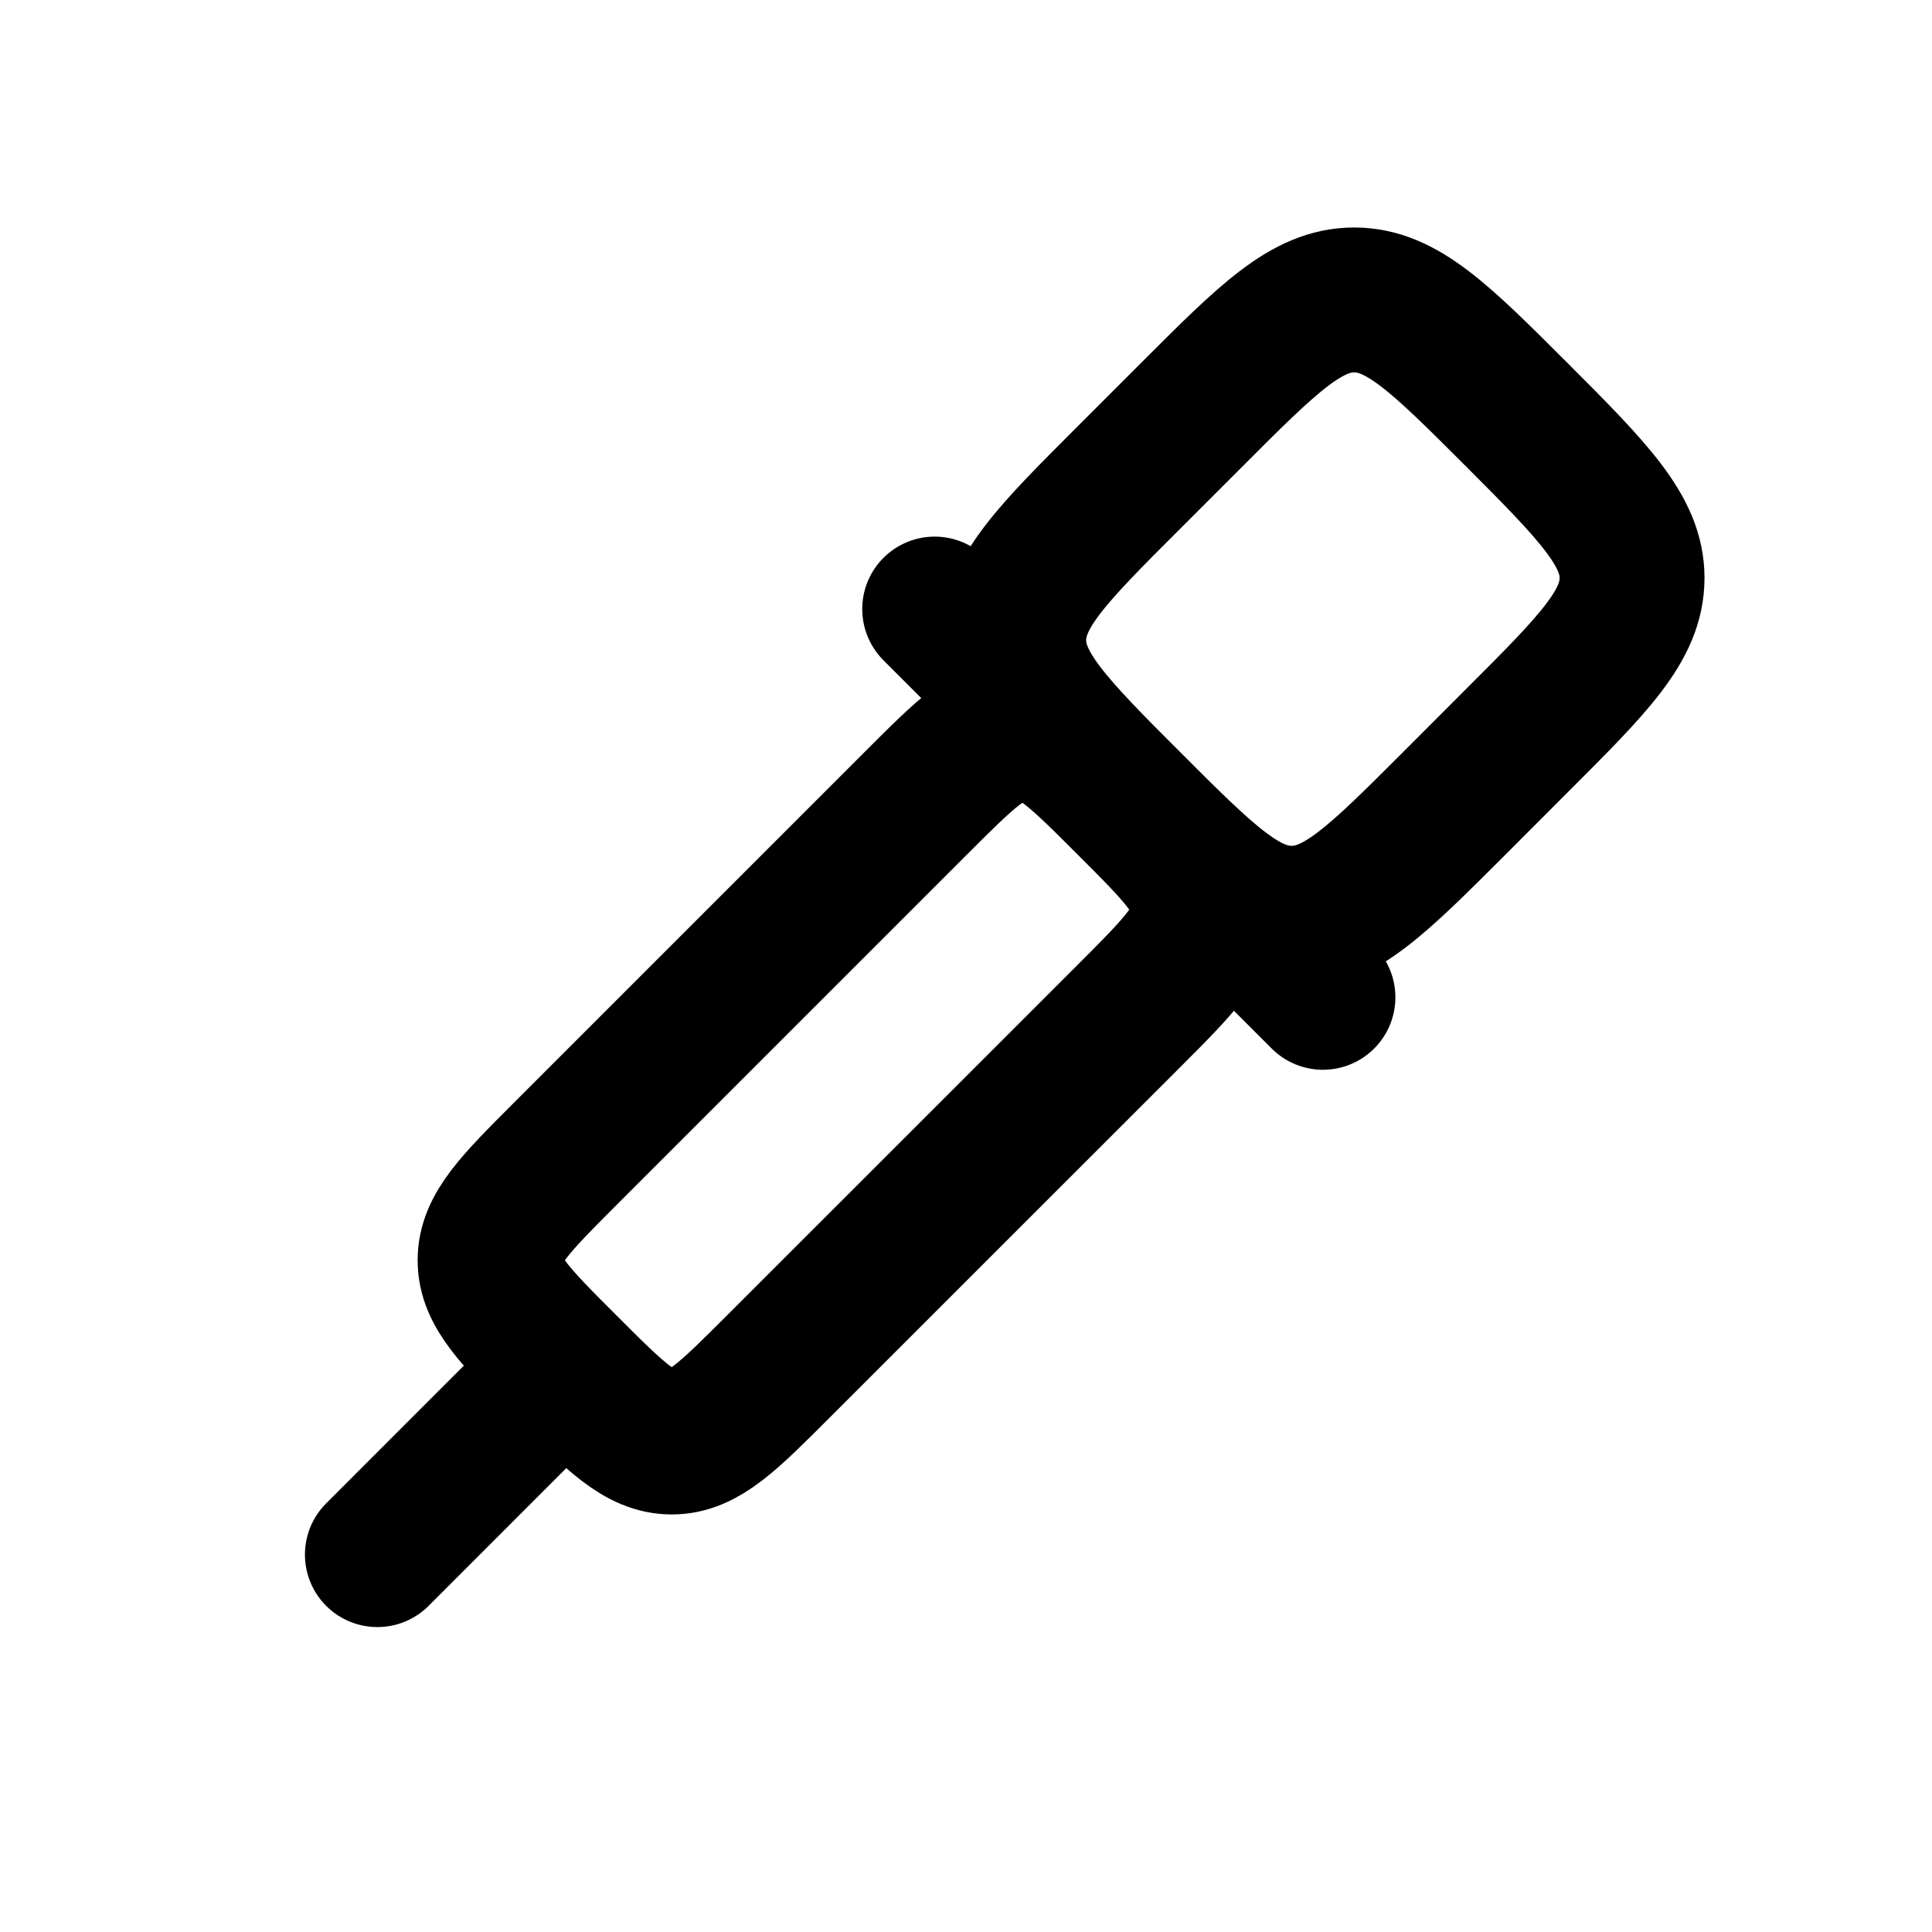
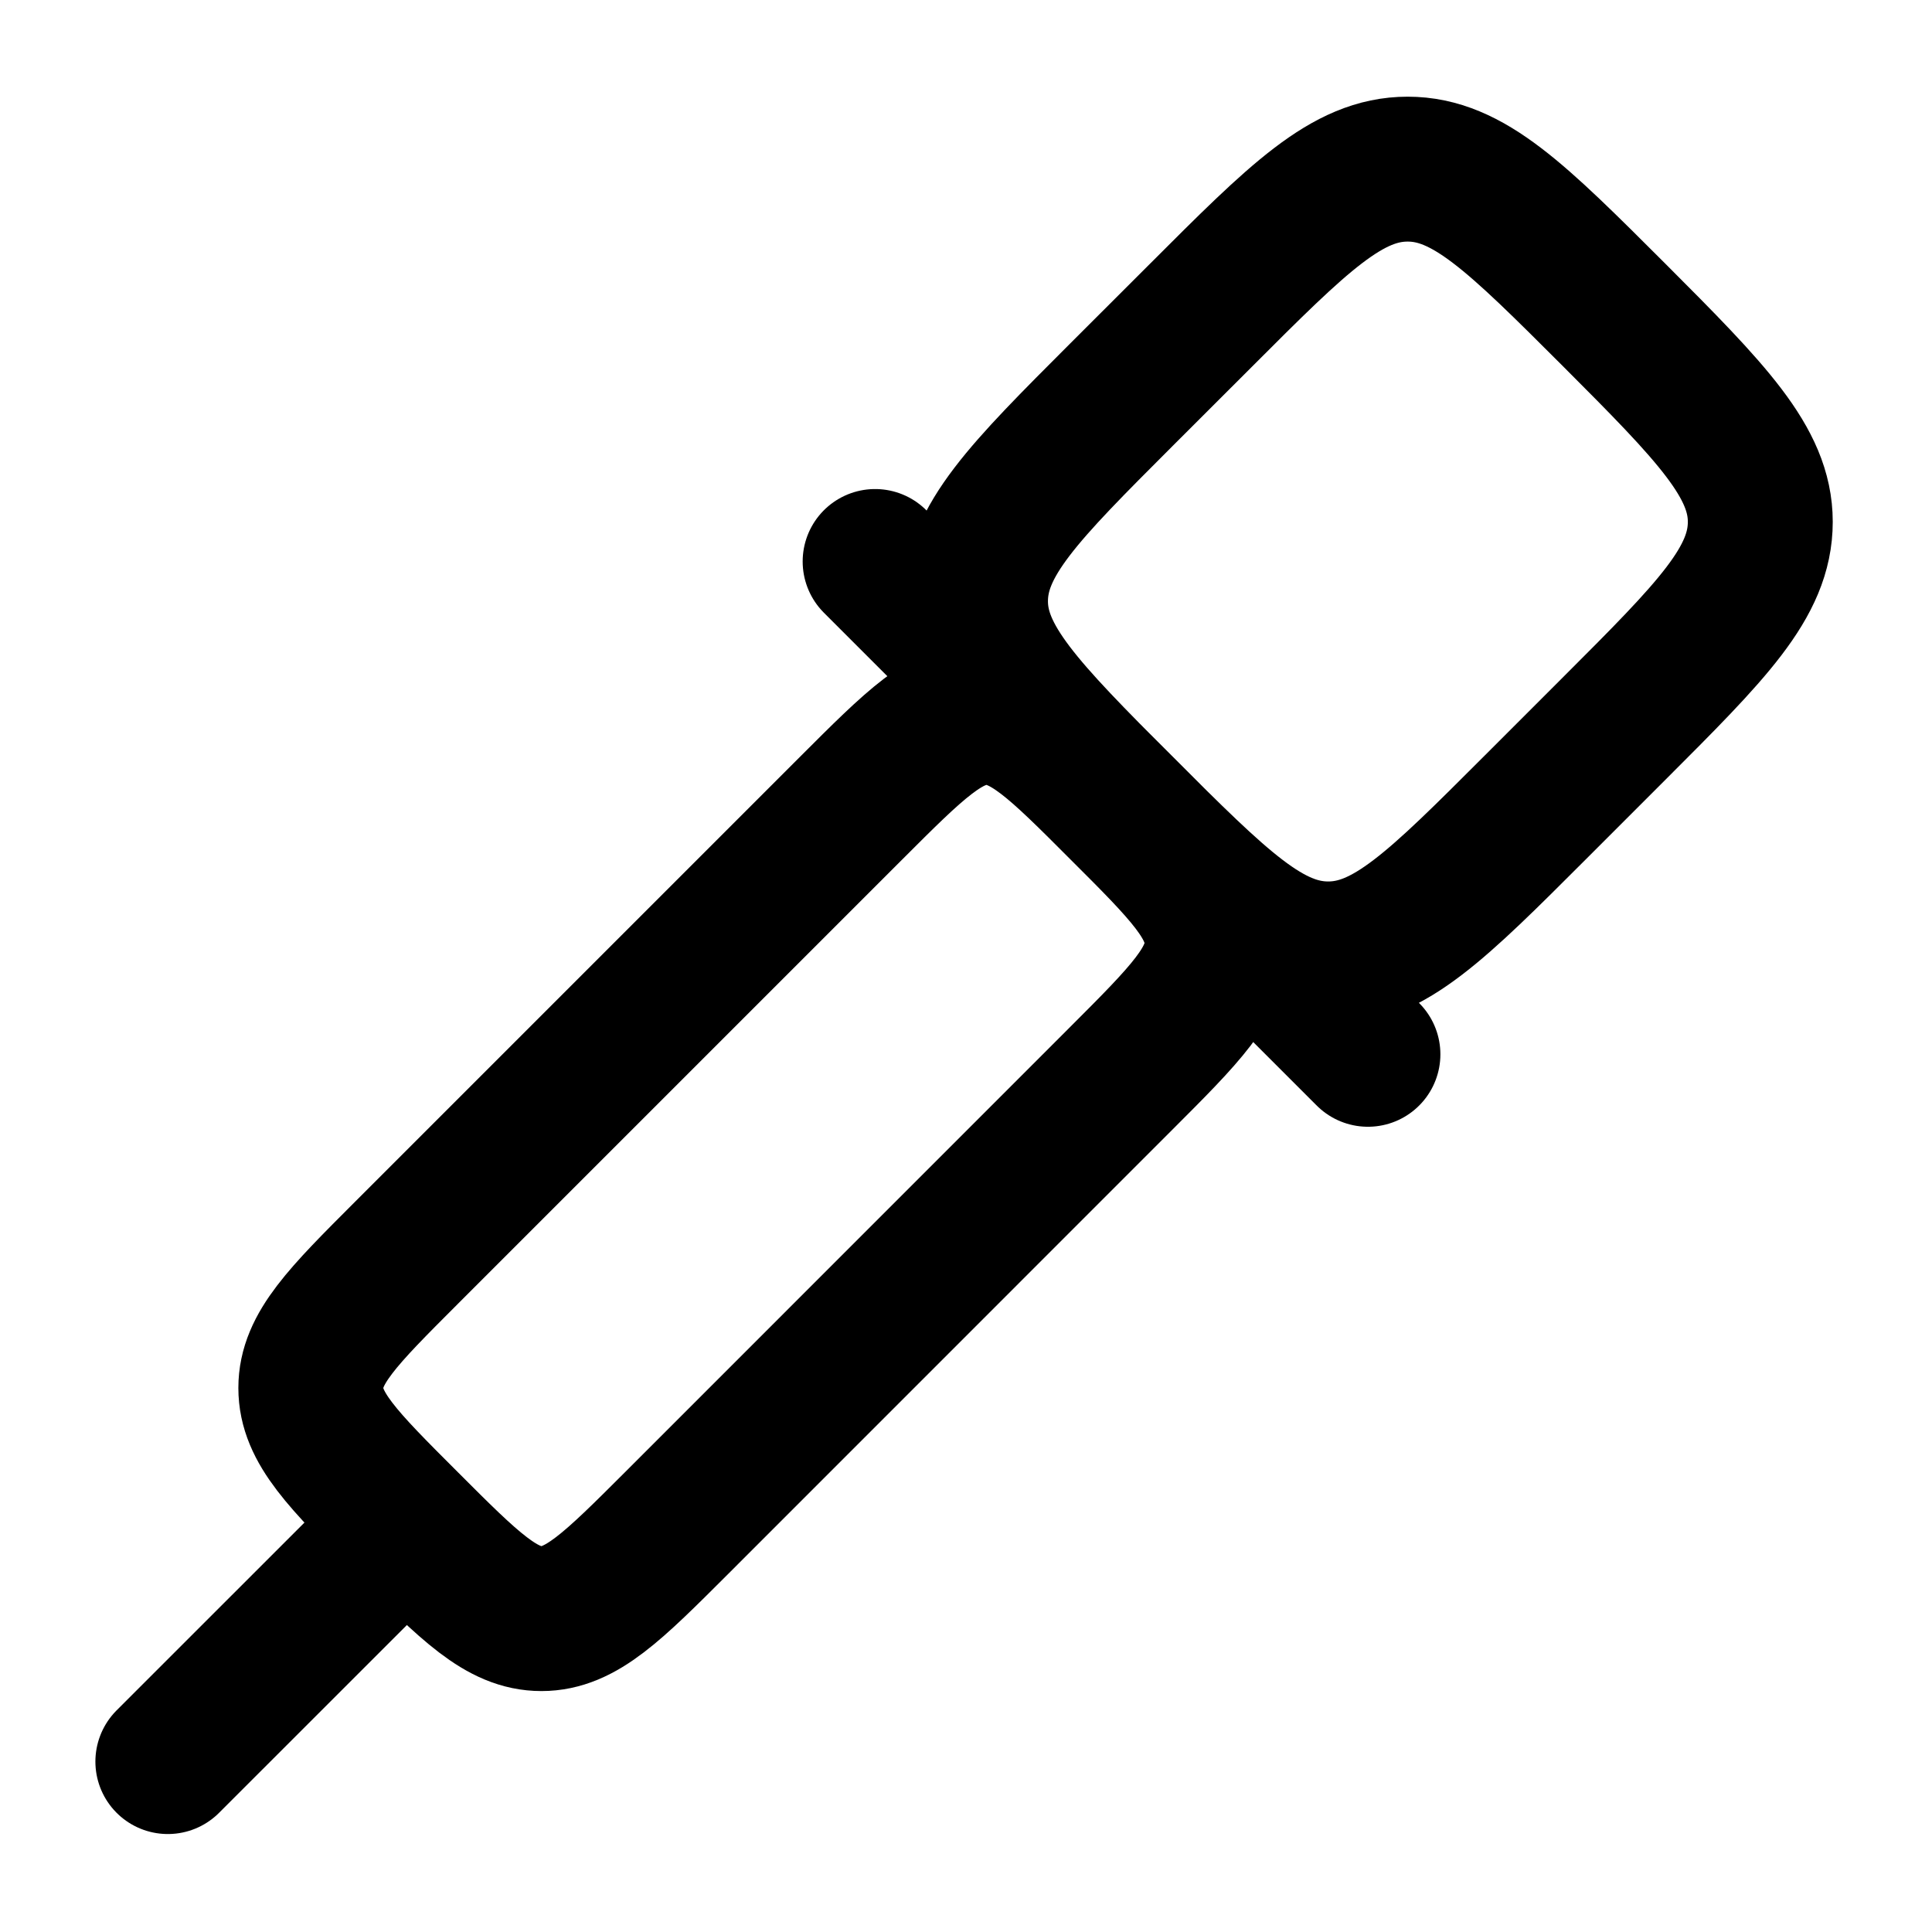
<svg viewBox="0 0 24 24" fill="none" stroke-width="1.8" stroke-linecap="round" stroke-linejoin="round">
-   <path d="M4.688 19.312L7.022 16.977M7.022 14.333L11.377 9.978C12.001 9.354 12.312 9.043 12.7 9.043C13.088 9.043 13.399 9.354 14.022 9.978C14.646 10.601 14.957 10.912 14.957 11.3C14.957 11.688 14.646 11.999 14.022 12.623L9.667 16.977C9.043 17.601 8.732 17.913 8.345 17.913C7.956 17.913 7.645 17.601 7.022 16.977C6.399 16.355 6.088 16.044 6.088 15.655C6.088 15.268 6.399 14.957 7.022 14.333ZM11.611 7.566L16.434 12.389M14.022 5.934L14.801 5.155C15.753 4.202 16.23 3.726 16.822 3.726C17.415 3.726 17.892 4.202 18.845 5.155C19.798 6.108 20.274 6.597 20.274 7.178C20.274 7.771 19.798 8.247 18.845 9.199L18.067 9.978C17.114 10.931 16.638 11.407 16.045 11.407C15.452 11.407 14.976 10.931 14.022 9.978C13.069 9.024 12.593 8.536 12.593 7.955C12.593 7.362 13.069 6.886 14.022 5.934Z" stroke="currentColor" />
+   <path d="M2.085 21.883L5.048 18.921M5.048 15.564L10.575 10.037C11.367 9.245 11.762 8.85 12.253 8.85C12.746 8.85 13.141 9.245 13.931 10.037C14.723 10.827 15.118 11.222 15.118 11.715C15.118 12.206 14.723 12.601 13.931 13.393L8.404 18.921C7.612 19.712 7.217 20.107 6.726 20.107C6.233 20.107 5.838 19.712 5.048 18.921C4.256 18.13 3.861 17.735 3.861 17.242C3.861 16.751 4.256 16.356 5.048 15.564ZM10.871 6.975L16.993 13.097M13.931 4.903L14.92 3.915C16.129 2.705 16.734 2.101 17.486 2.101C18.239 2.101 18.843 2.705 20.054 3.915C21.263 5.125 21.867 5.745 21.867 6.482C21.867 7.235 21.263 7.839 20.054 9.048L19.065 10.037C17.856 11.246 17.252 11.85 16.499 11.85C15.746 11.85 15.142 11.246 13.931 10.037C12.722 8.826 12.118 8.206 12.118 7.469C12.118 6.717 12.722 6.112 13.931 4.903Z" stroke="currentColor" />
</svg>
